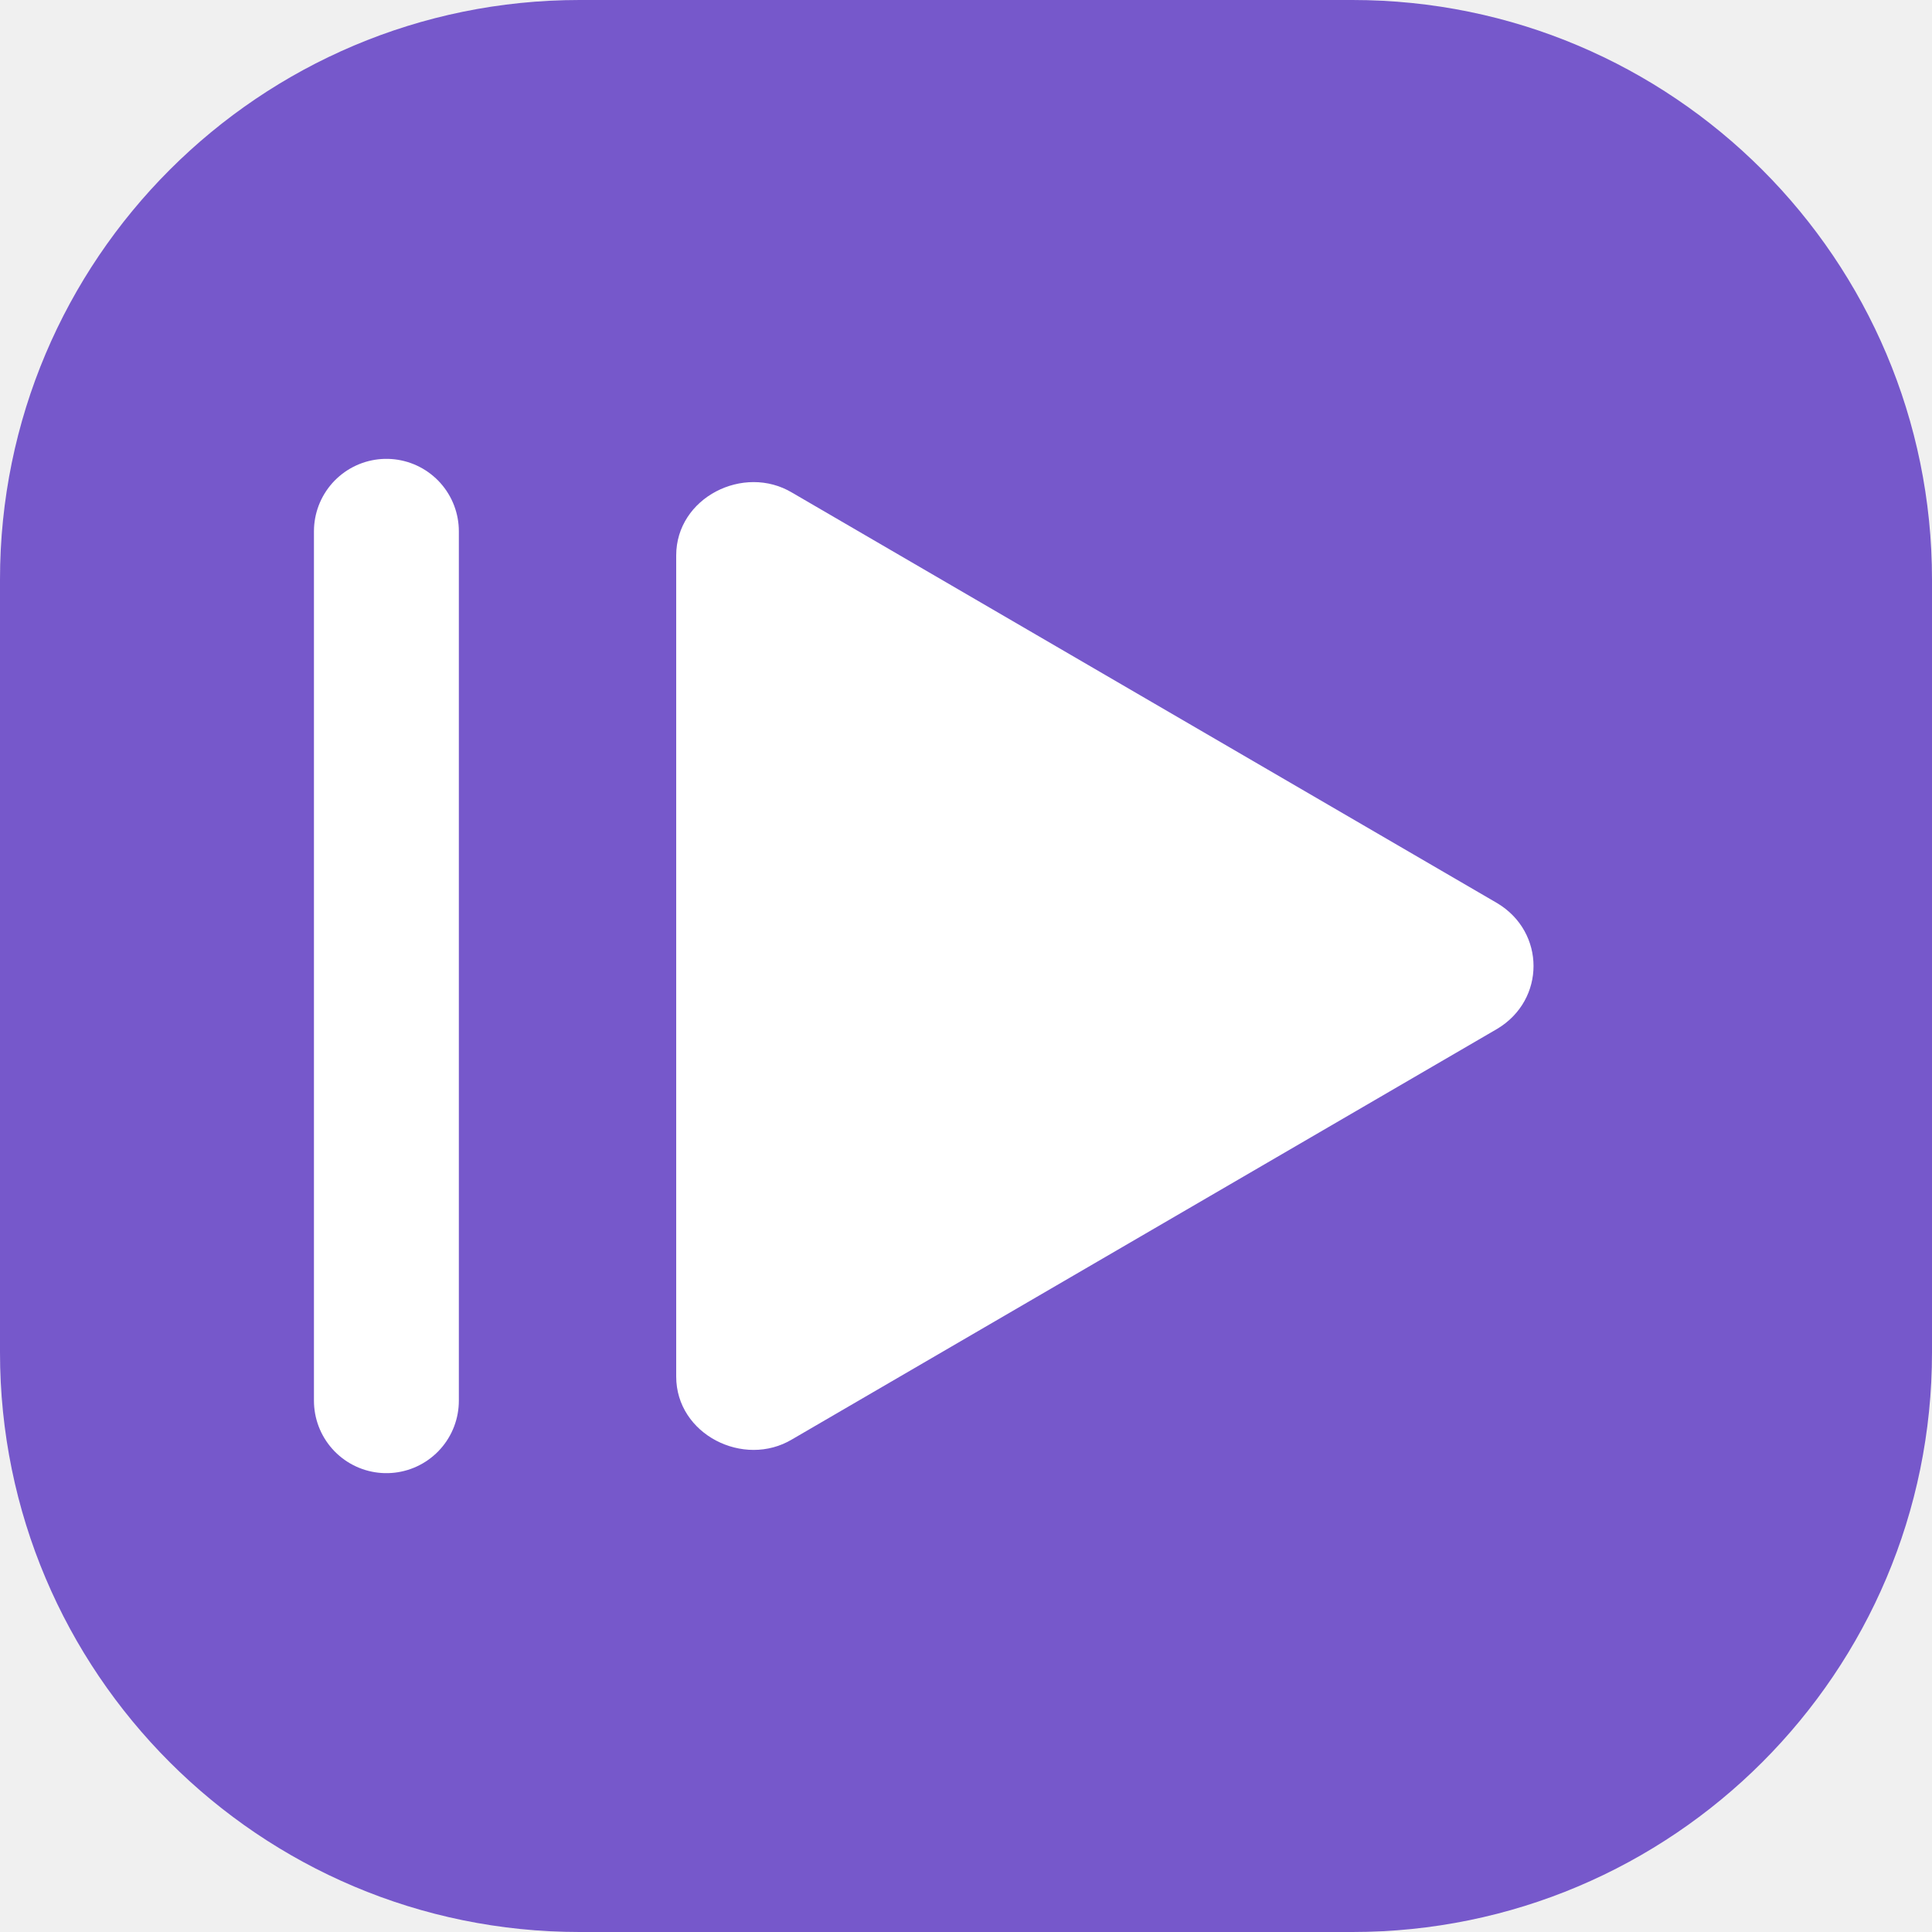
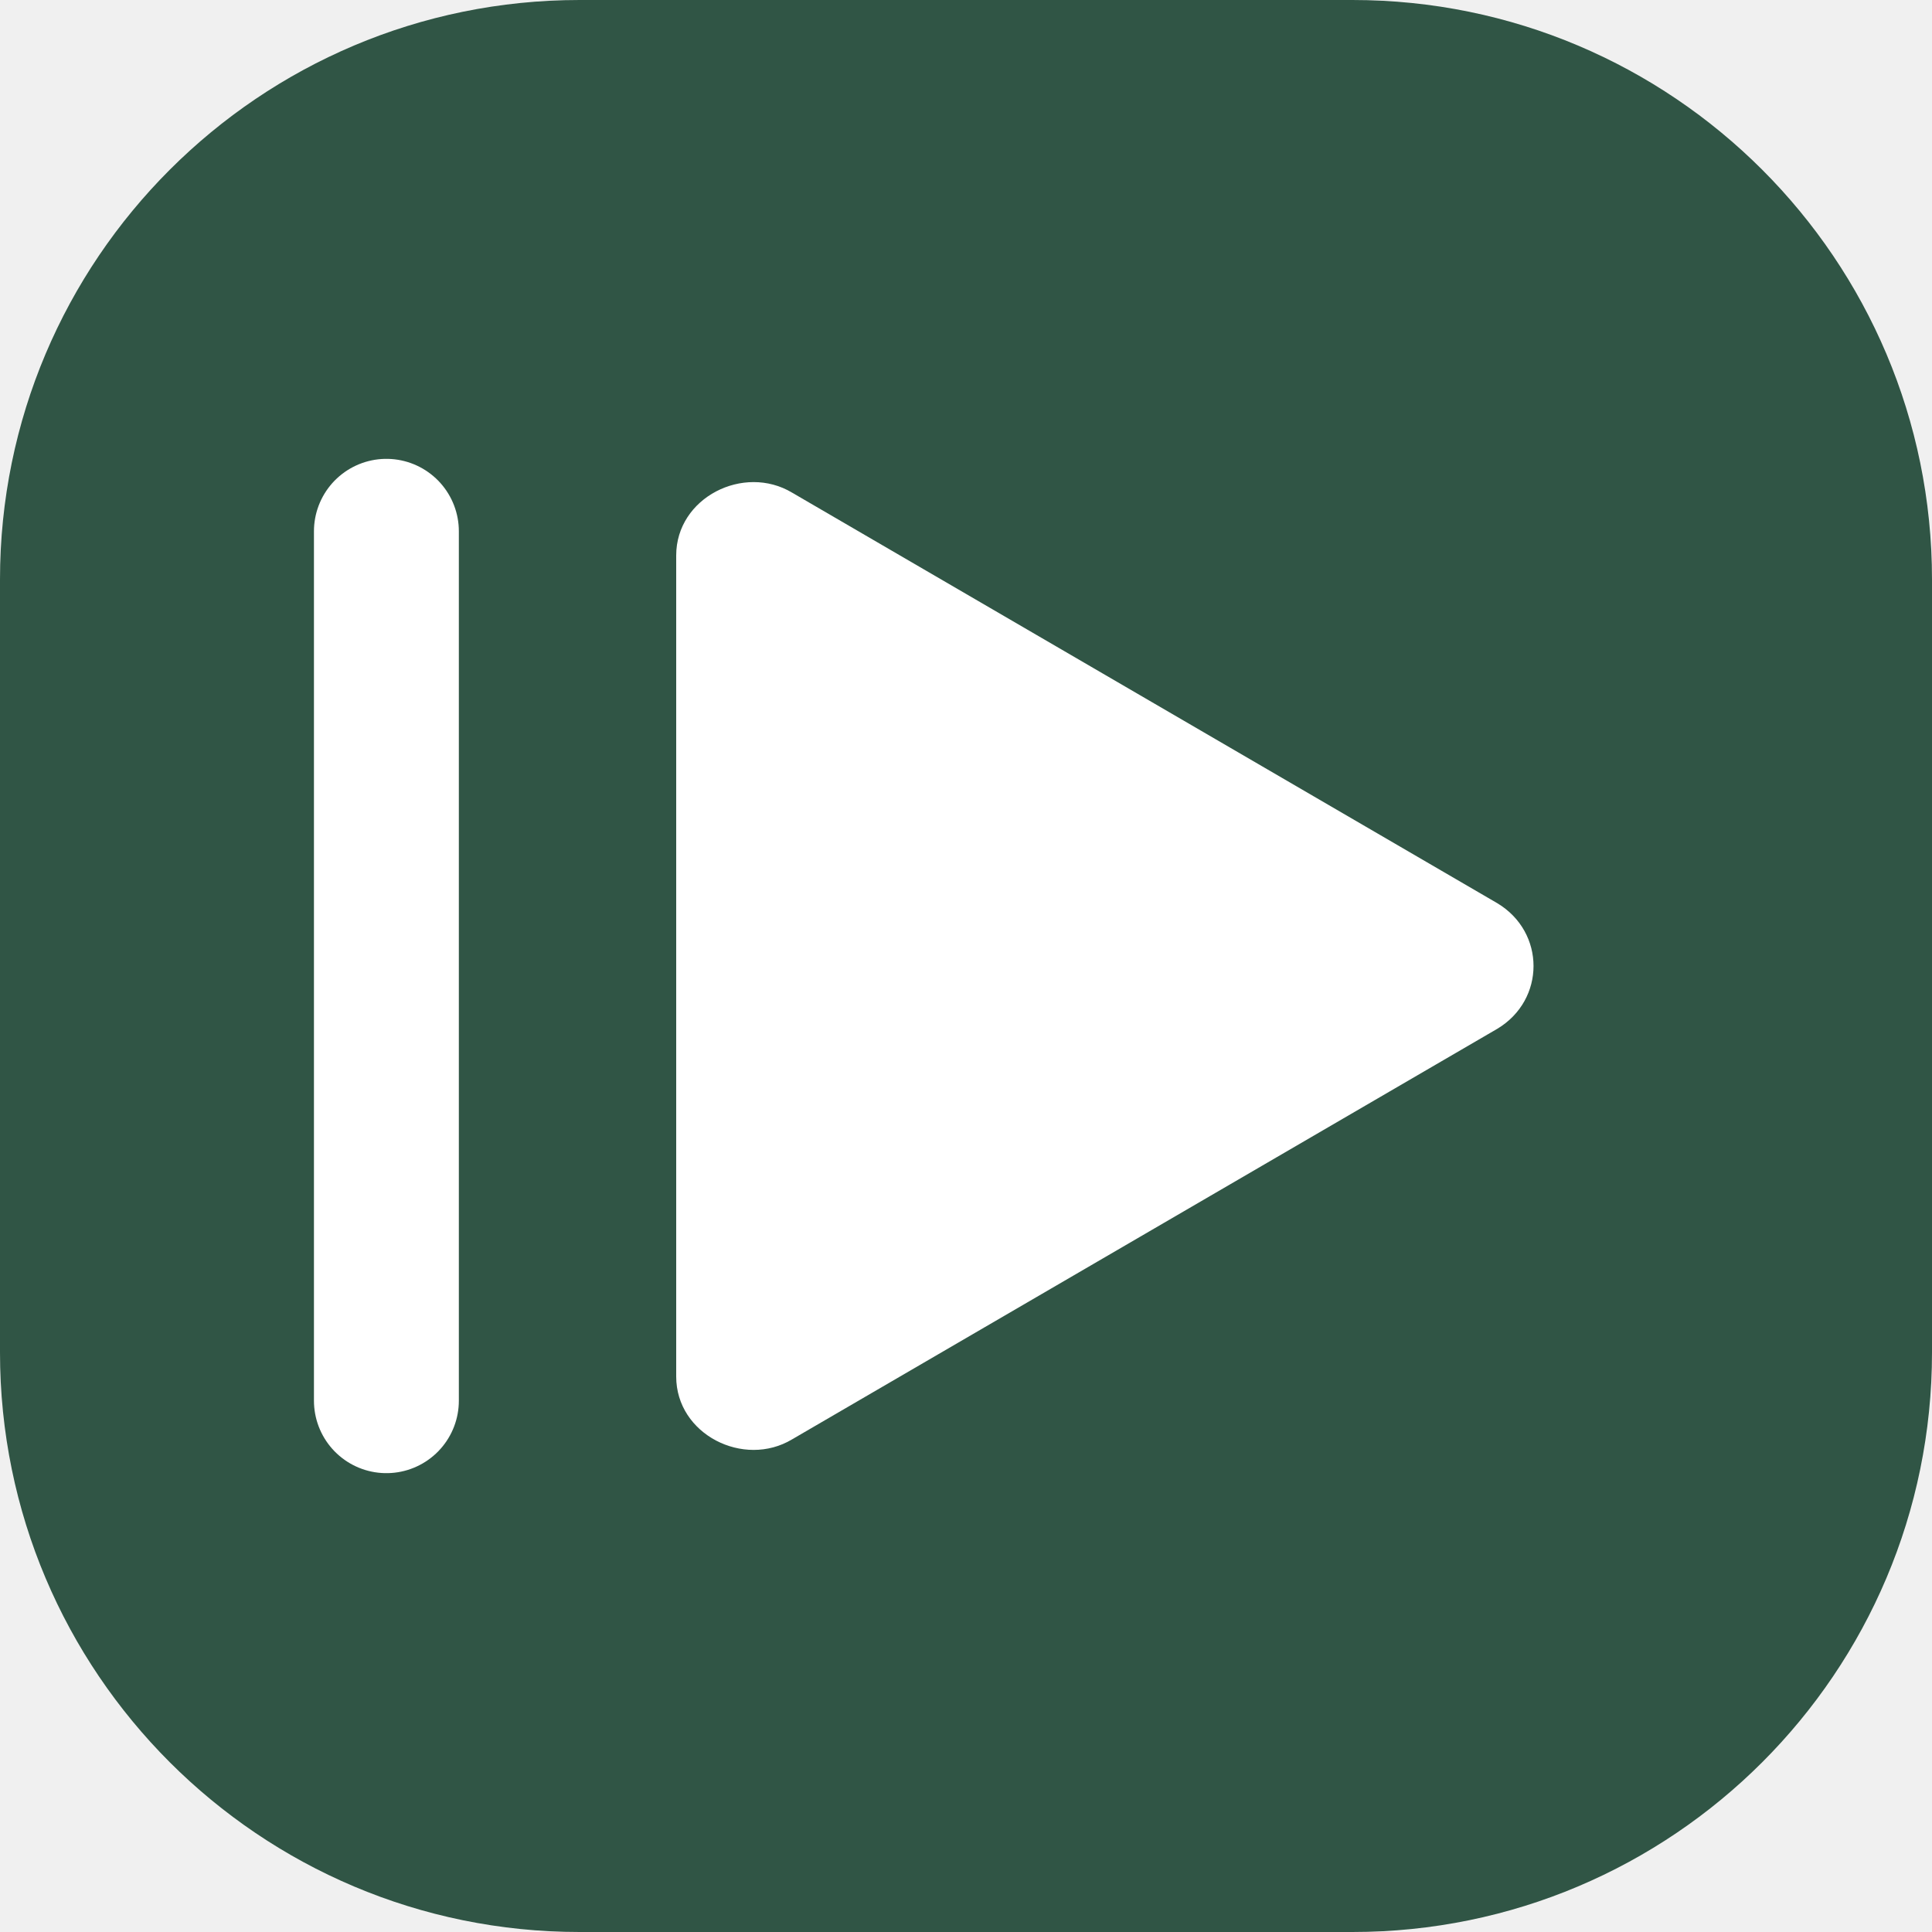
<svg xmlns="http://www.w3.org/2000/svg" viewBox="0 0 40 40">
-   <rect width="40" height="40" rx="12" fill="#7658cb" />
+   <rect width="40" height="40" rx="12" fill="#305545" />
  <path d="M14 11.5c0-1.2 1.4-1.9 2.4-1.3L31 18.7c1 .6 1 2 0 2.6l-14.6 8.5c-1 .6-2.4-.1-2.4-1.3z" fill="white" />
  <path d="M8 11v18" stroke="white" stroke-width="3" stroke-linecap="round" />
</svg>
